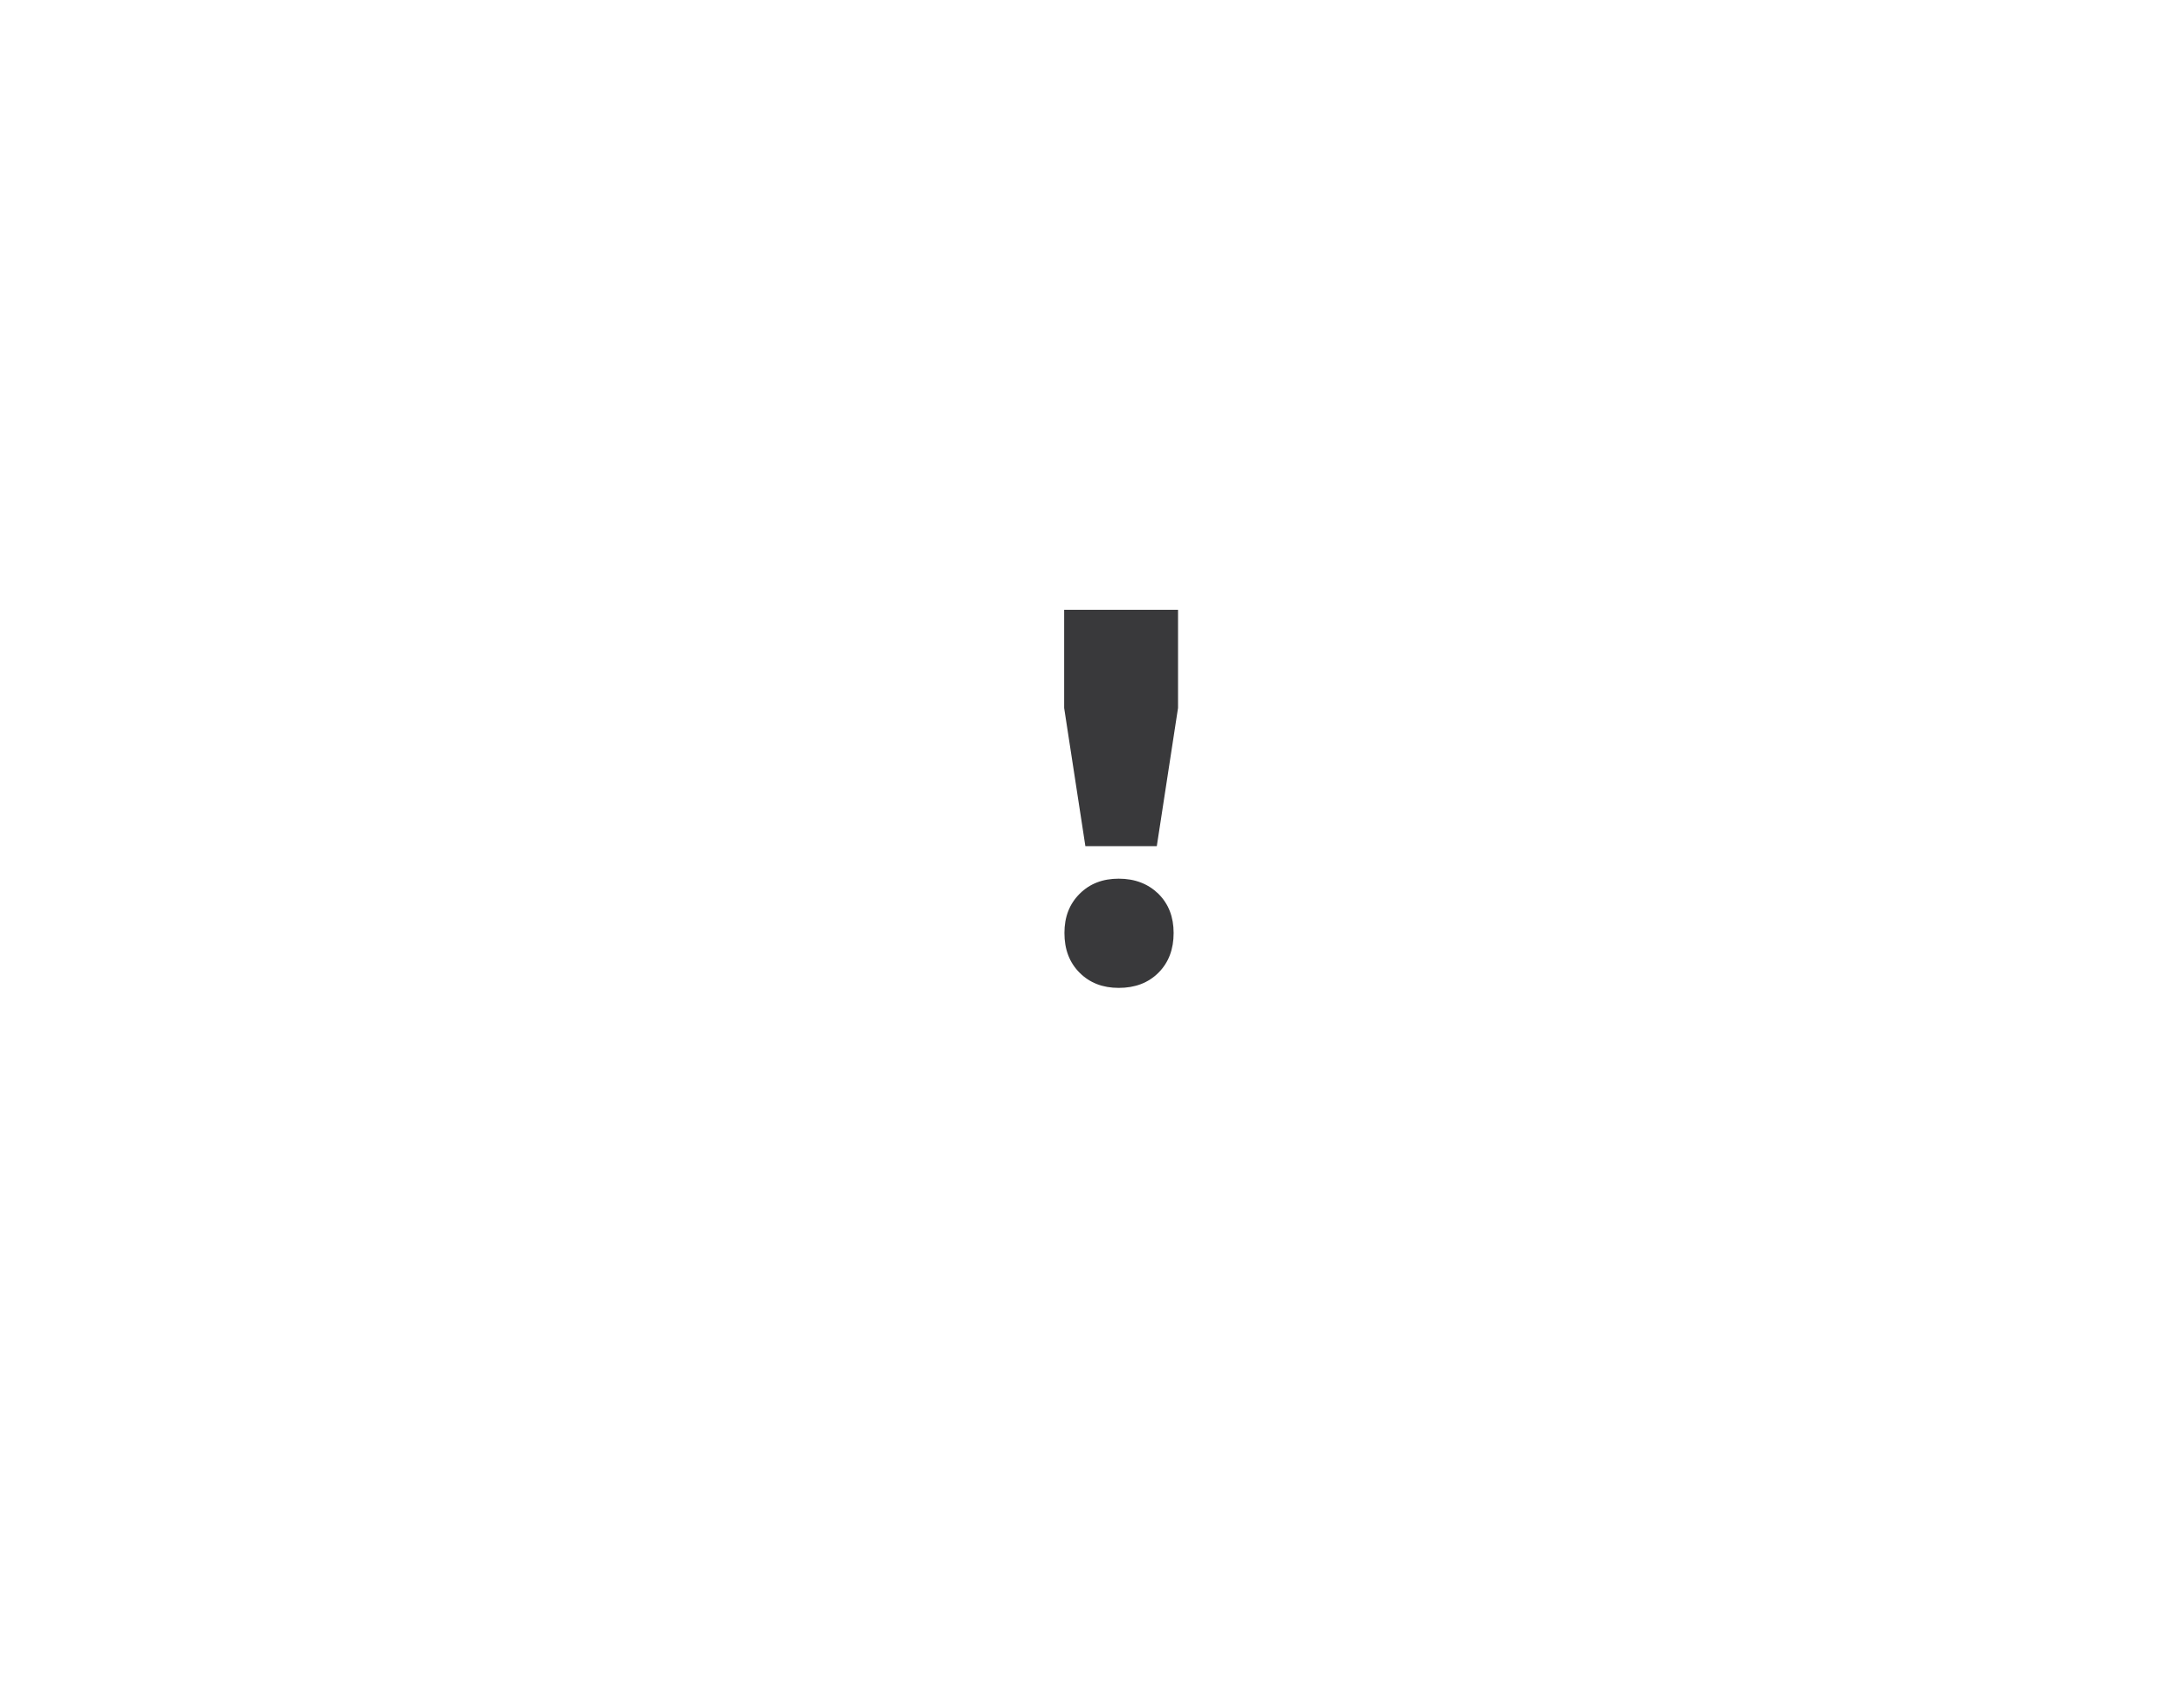
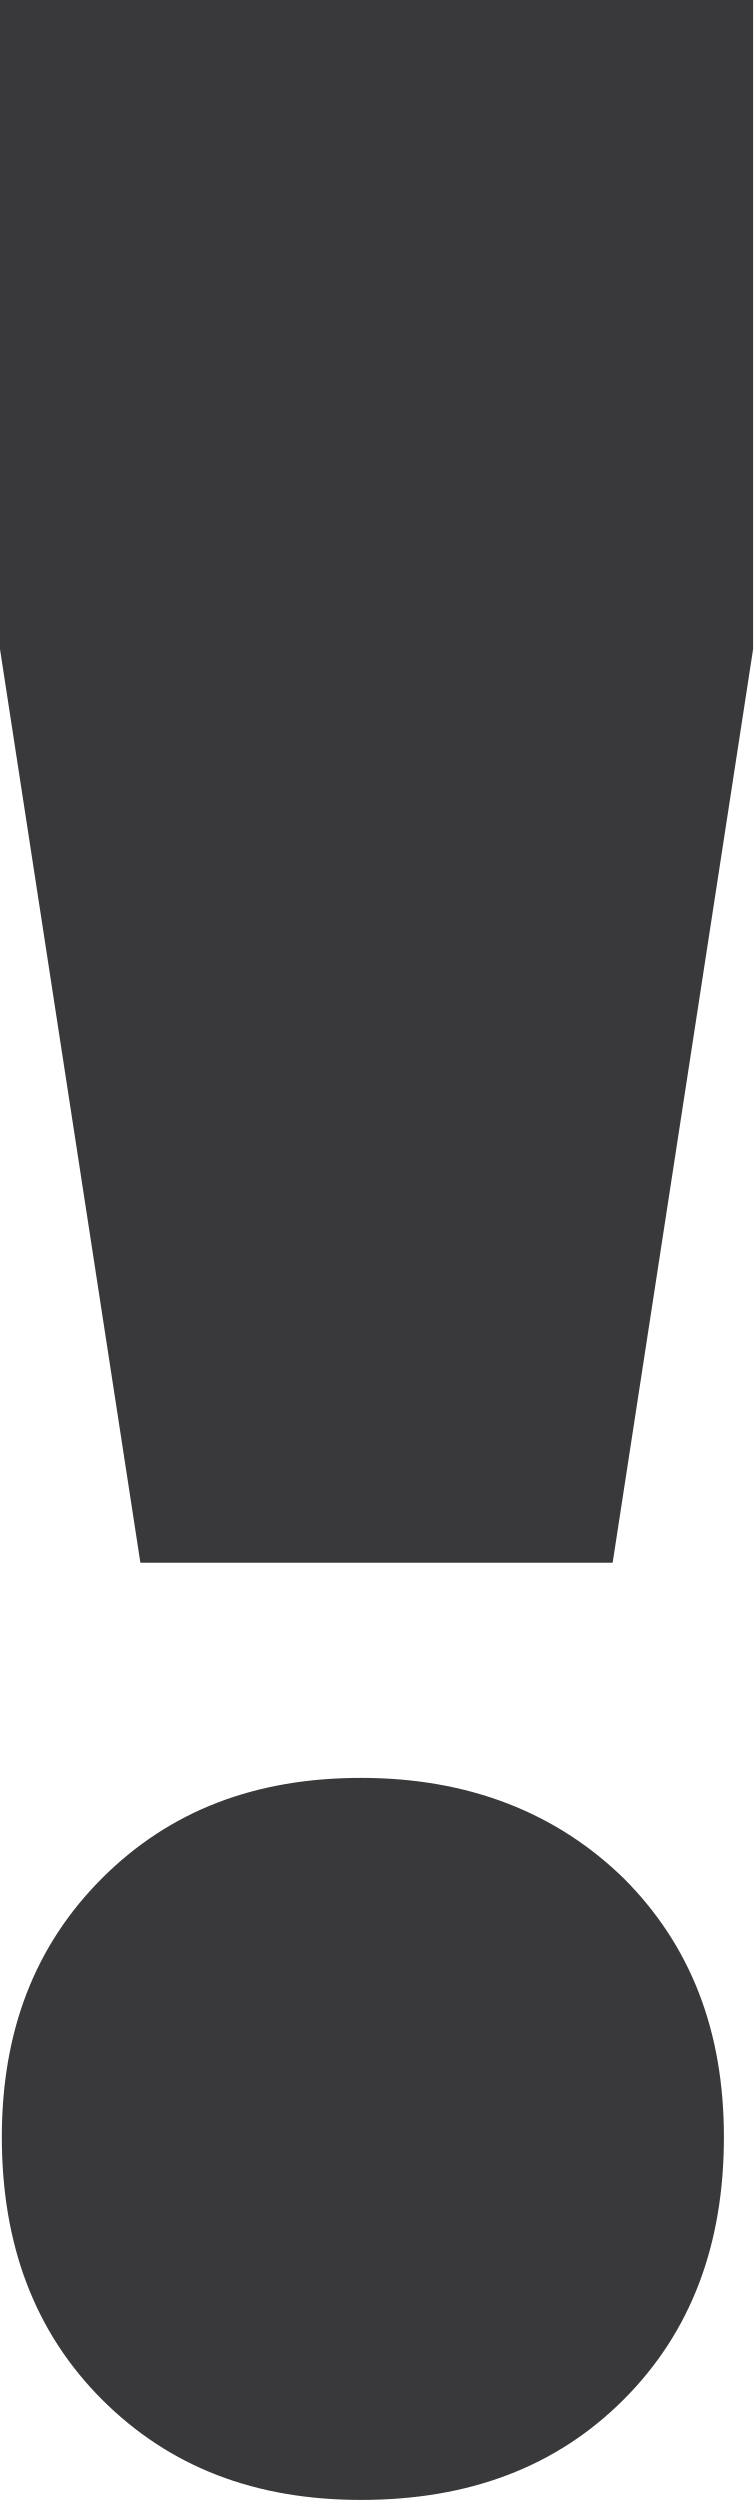
- <svg xmlns="http://www.w3.org/2000/svg" version="1.1" id="Layer_1" x="0px" y="0px" viewBox="0 0 792 612" enable-background="new 0 0 792 612" xml:space="preserve">
+ <svg xmlns="http://www.w3.org/2000/svg" version="1.1" id="Layer_1" x="0px" y="0px" width="24.699px" height="81.992px" viewBox="0 0 24.699 81.992" enable-background="new 0 0 24.699 81.992" xml:space="preserve">
  <g>
-     <path fill="#39393B" d="M419.5,306.8h-25.9l-7.7-50.1v-35.6h41.3v35.6L419.5,306.8z M420.1,324.1c3.7,3.7,5.5,8.4,5.5,14.2   c0,5.9-1.8,10.7-5.5,14.4s-8.5,5.5-14.4,5.5c-5.8,0-10.5-1.8-14.2-5.5s-5.5-8.5-5.5-14.4c0-5.8,1.8-10.5,5.5-14.2   c3.7-3.7,8.4-5.5,14.2-5.5C411.6,318.6,416.4,320.5,420.1,324.1z" />
+     <path fill="#39393B" d="M20.093,51.253H4.604L0,21.292V0.001h24.699v21.29L20.093,51.253z M20.451,61.598   c2.213,2.213,3.291,5.023,3.291,8.492c0,3.529-1.078,6.398-3.291,8.611c-2.211,2.213-5.082,3.289-8.611,3.289   c-3.469,0-6.278-1.076-8.491-3.289c-2.212-2.213-3.289-5.082-3.289-8.611c0-3.469,1.077-6.279,3.289-8.492   c2.213-2.213,5.022-3.289,8.491-3.289C15.369,58.309,18.24,59.446,20.451,61.598z" />
  </g>
</svg>
